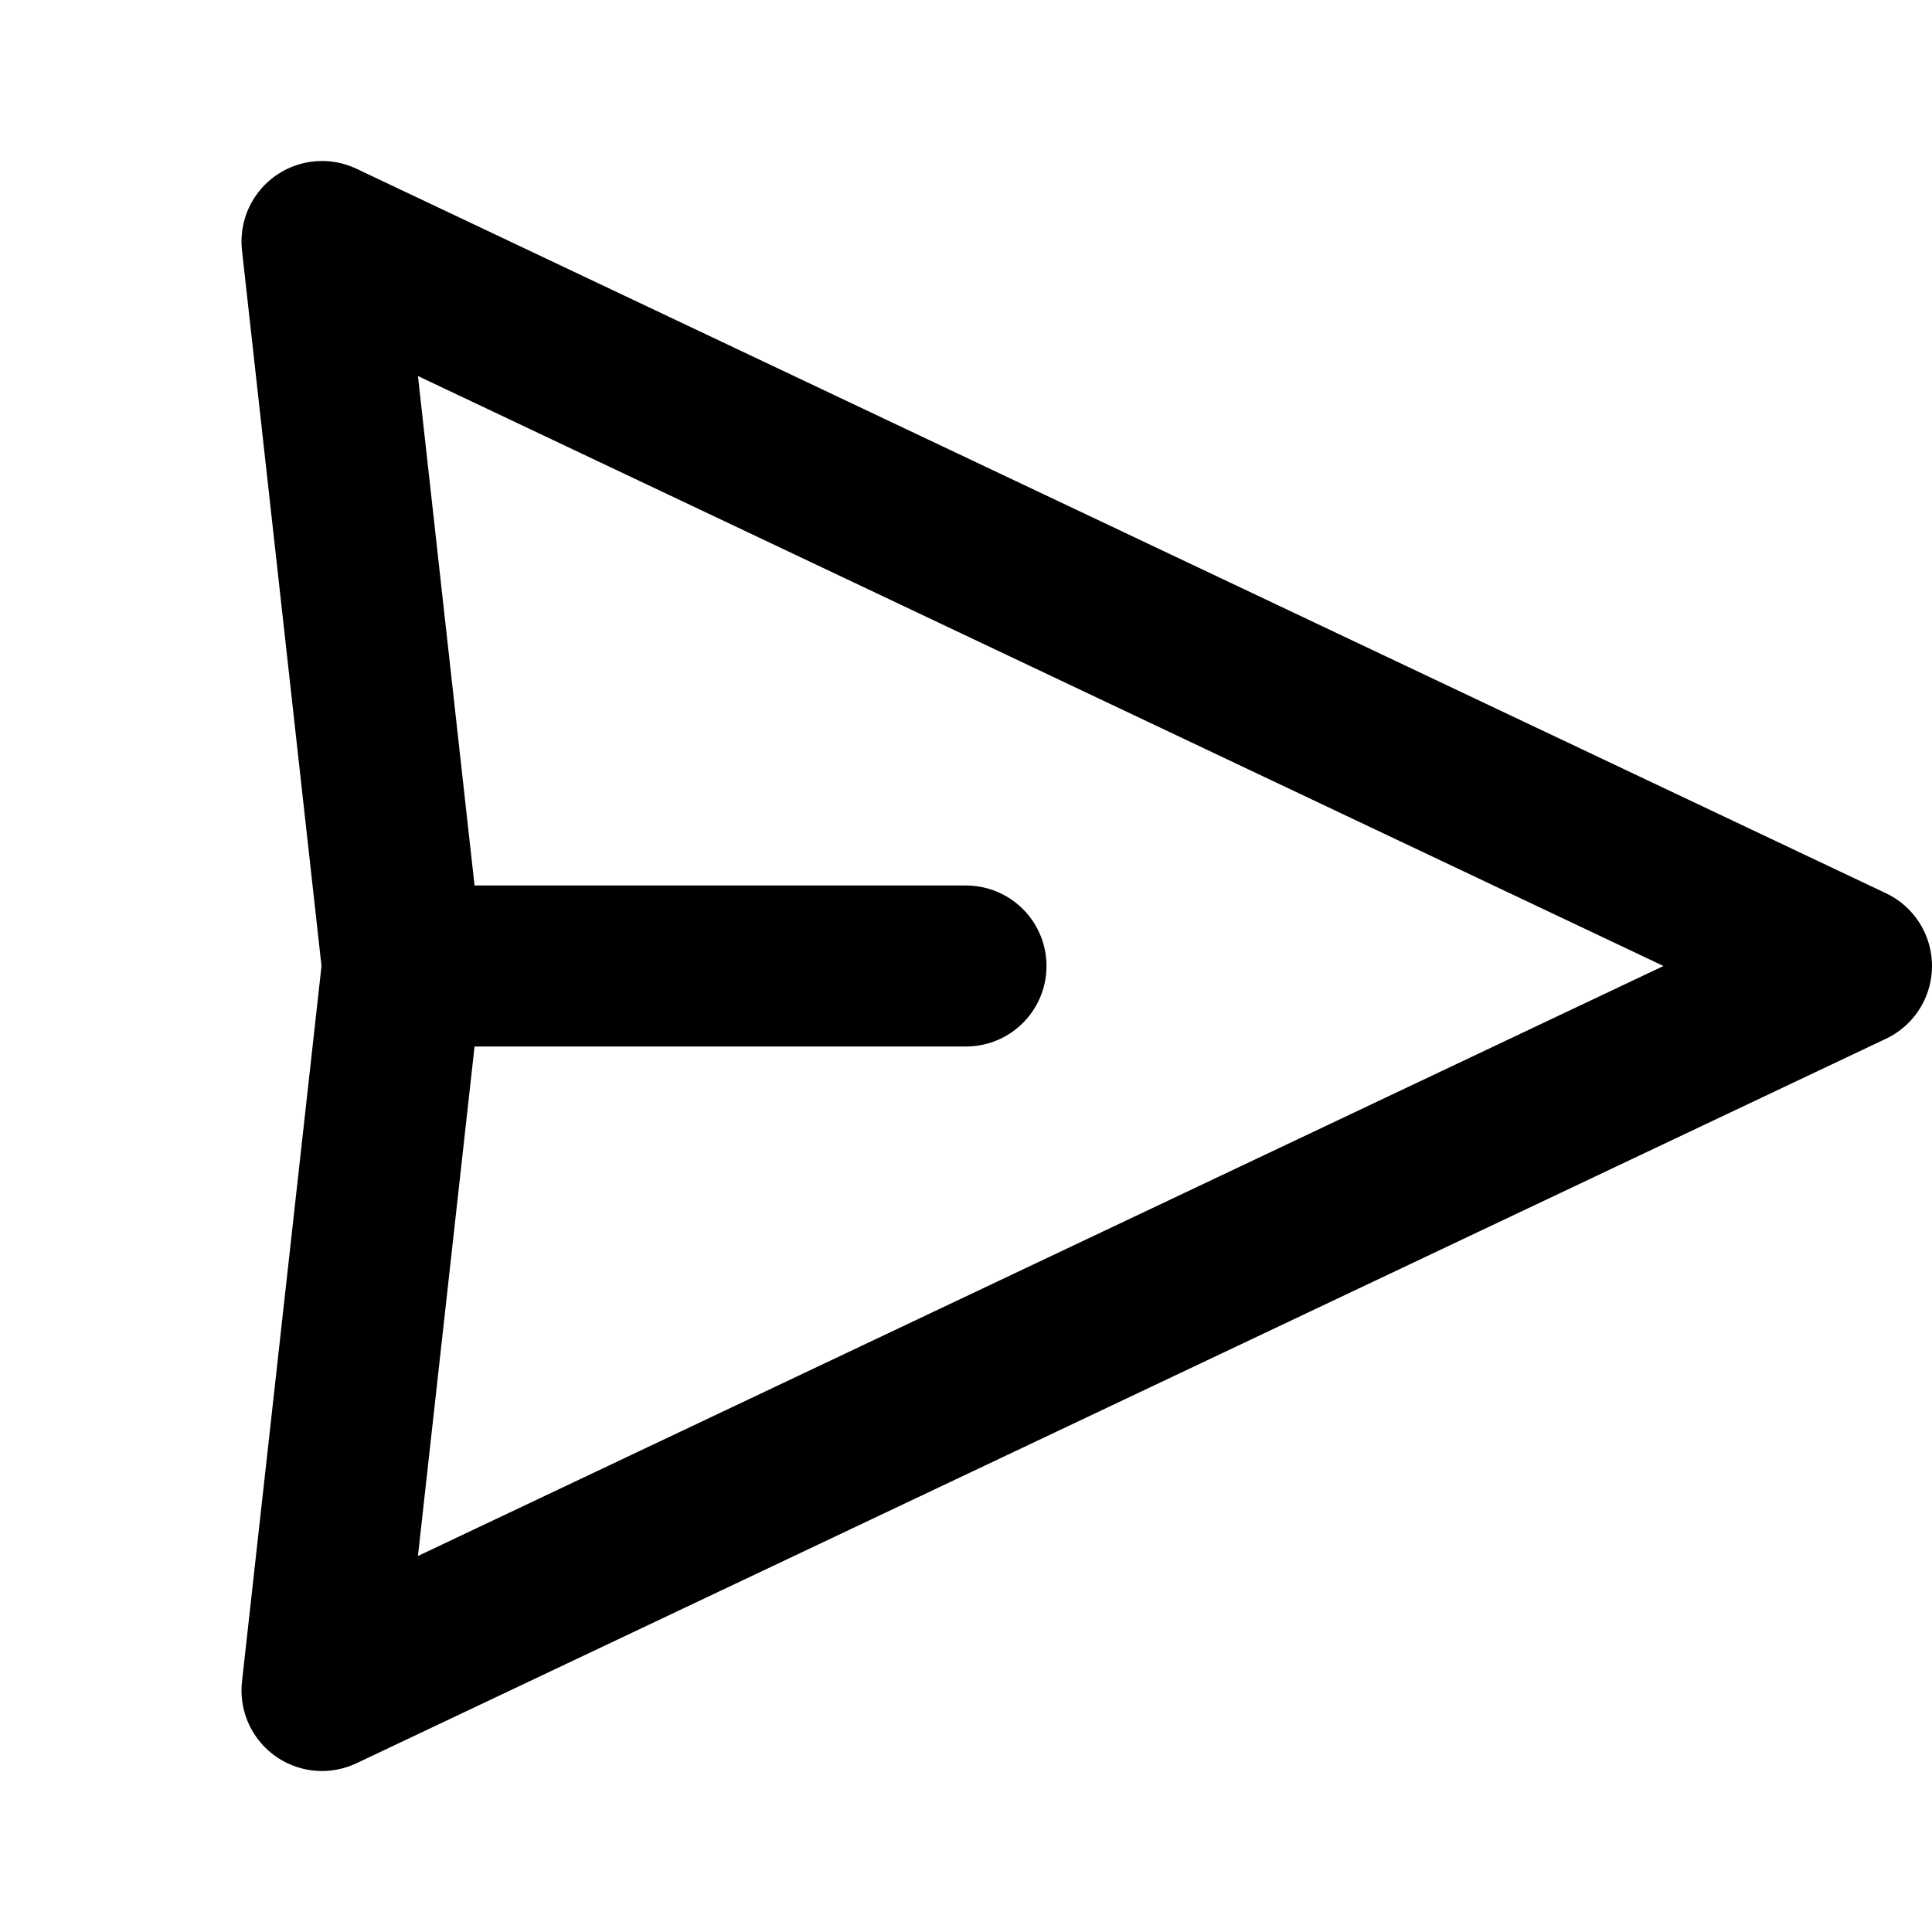
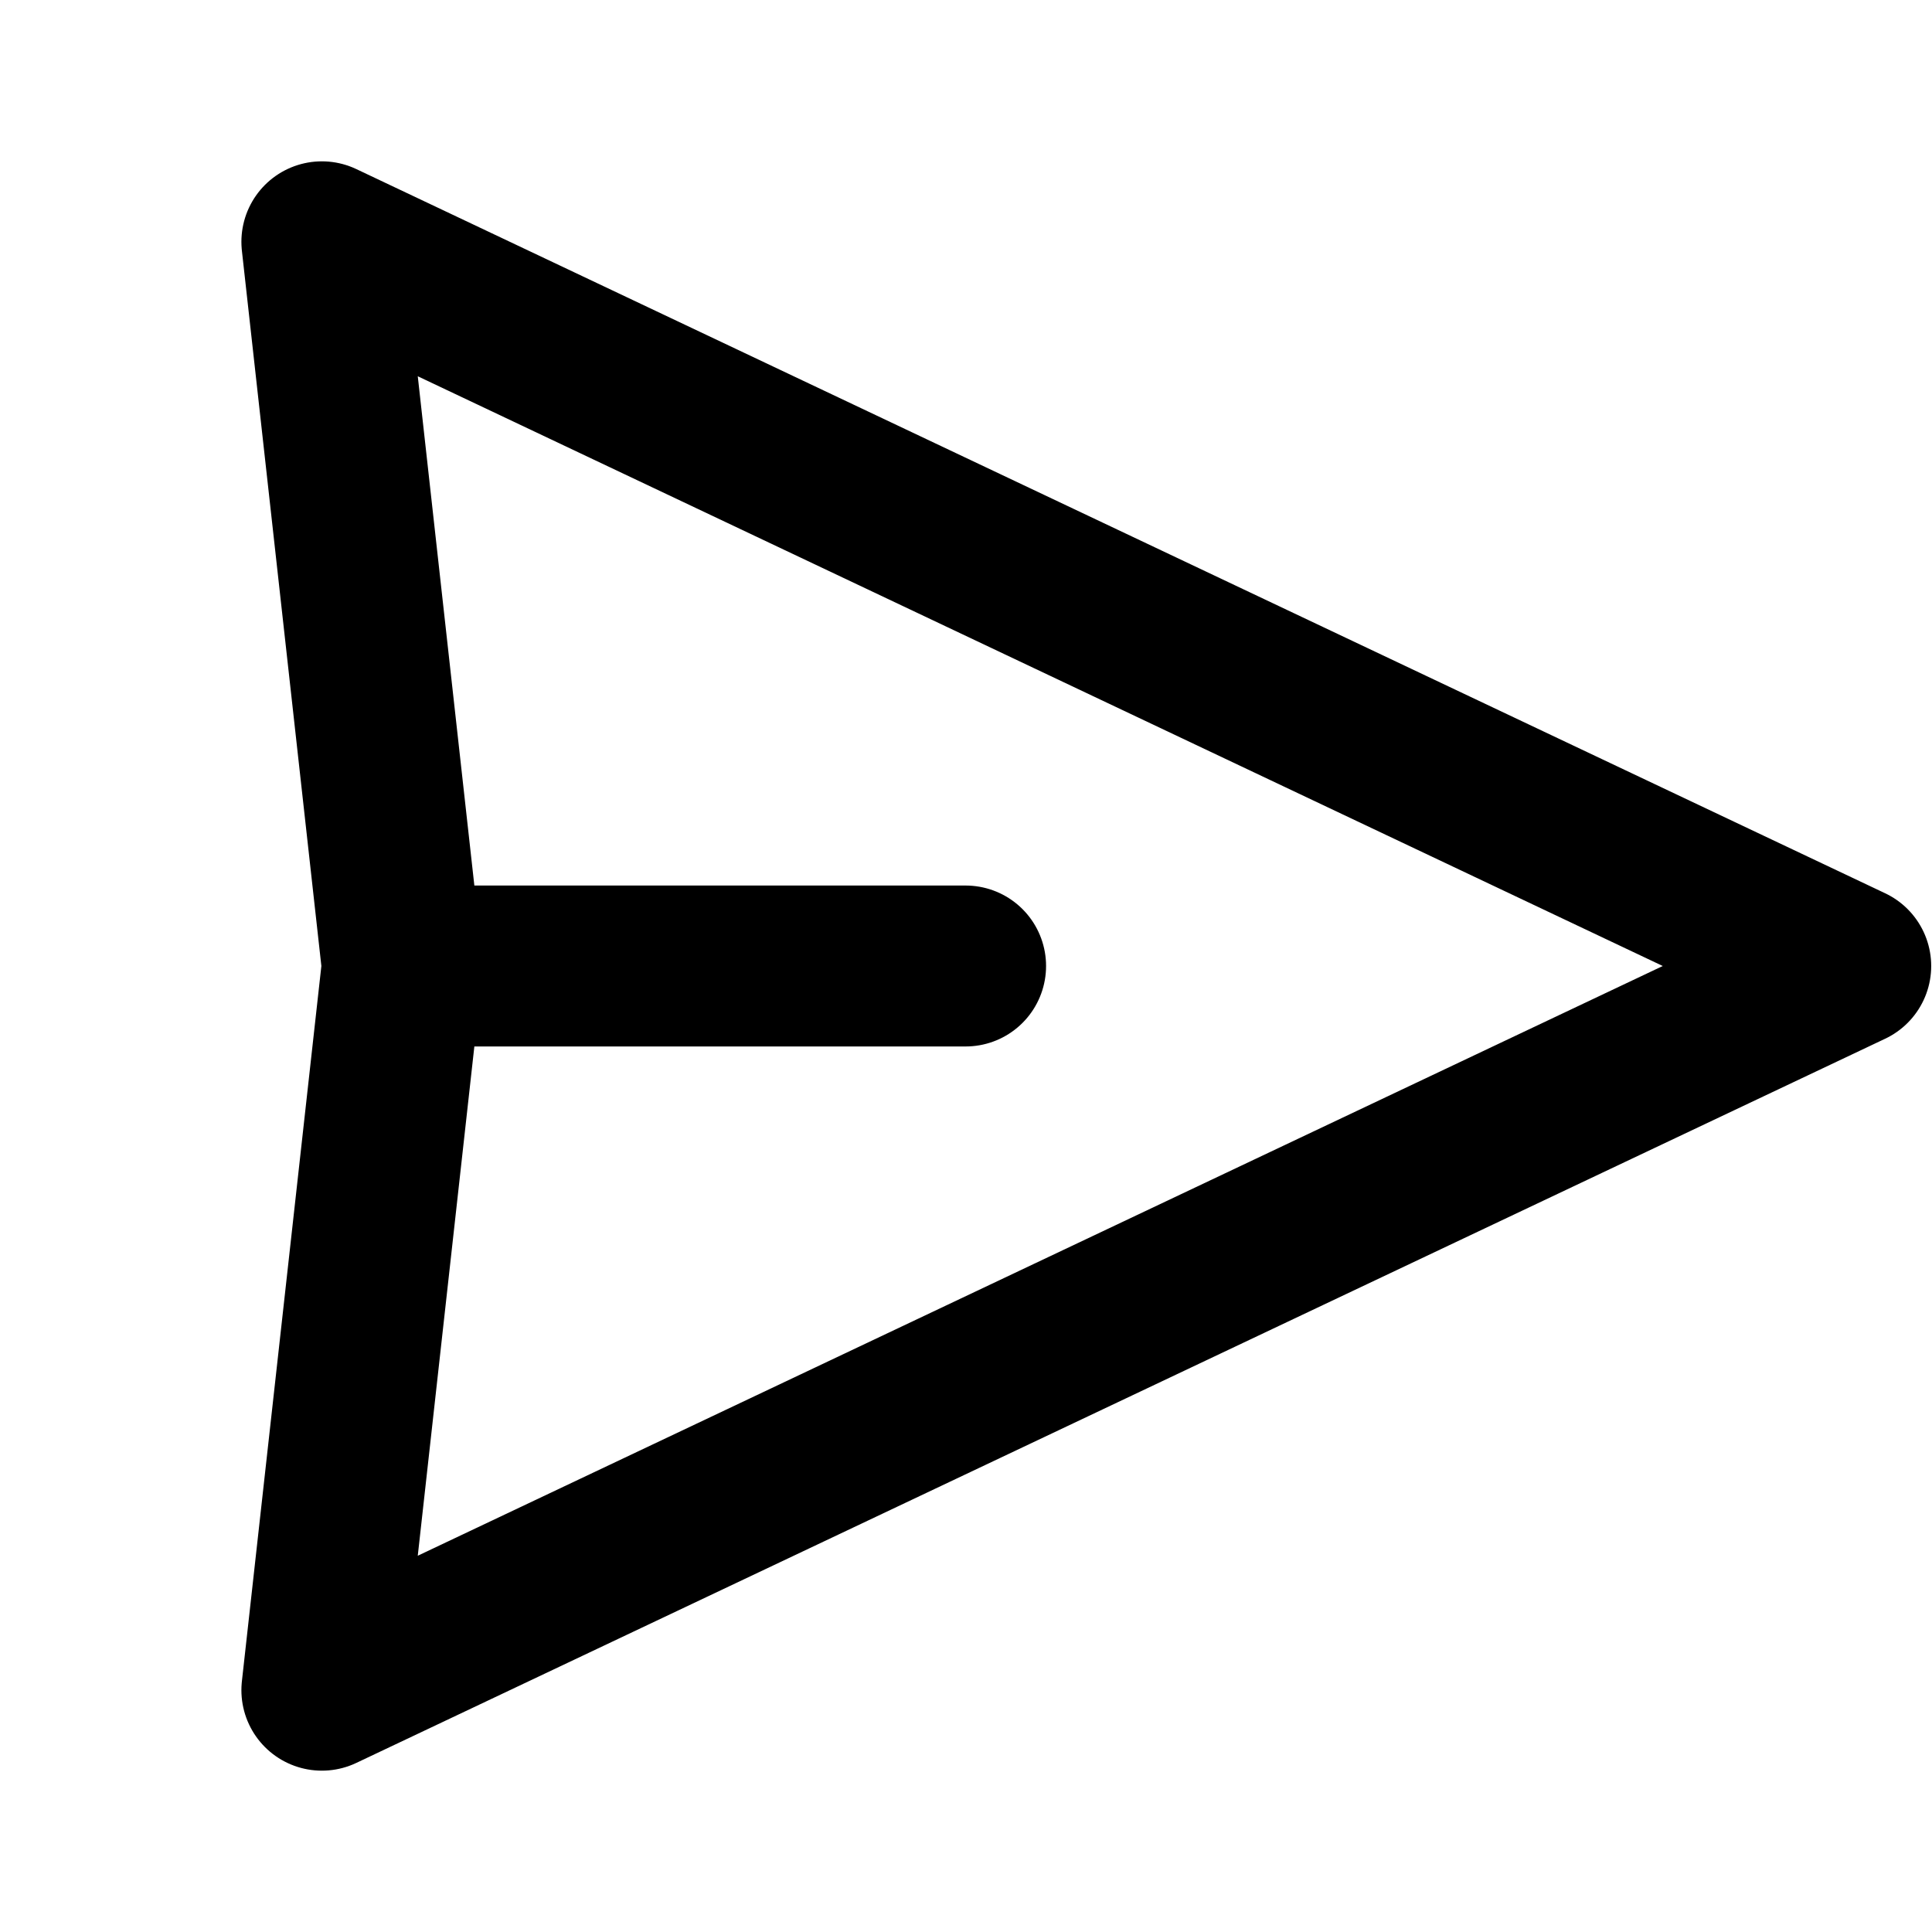
- <svg xmlns="http://www.w3.org/2000/svg" id="Communication_Send" data-name="Communication / Send" width="24" height="24" viewBox="0 0 24 24">
+ <svg xmlns="http://www.w3.org/2000/svg" id="Communication_Send" data-name="Communication / Send" width="24" height="24" viewBox="0 0 24.01 24">
  <g id="Icon_Frame" transform="translate(0)">
    <path id="Base" d="M0,0H24V24H0Z" transform="translate(0)" fill="none" />
    <path id="Vector_135" d="M1,9,0,0,19,9,0,18ZM1,9H8" transform="translate(4 3)" fill="none" stroke="currentColor" stroke-linecap="round" stroke-linejoin="round" stroke-width="2" />
  </g>
</svg>
